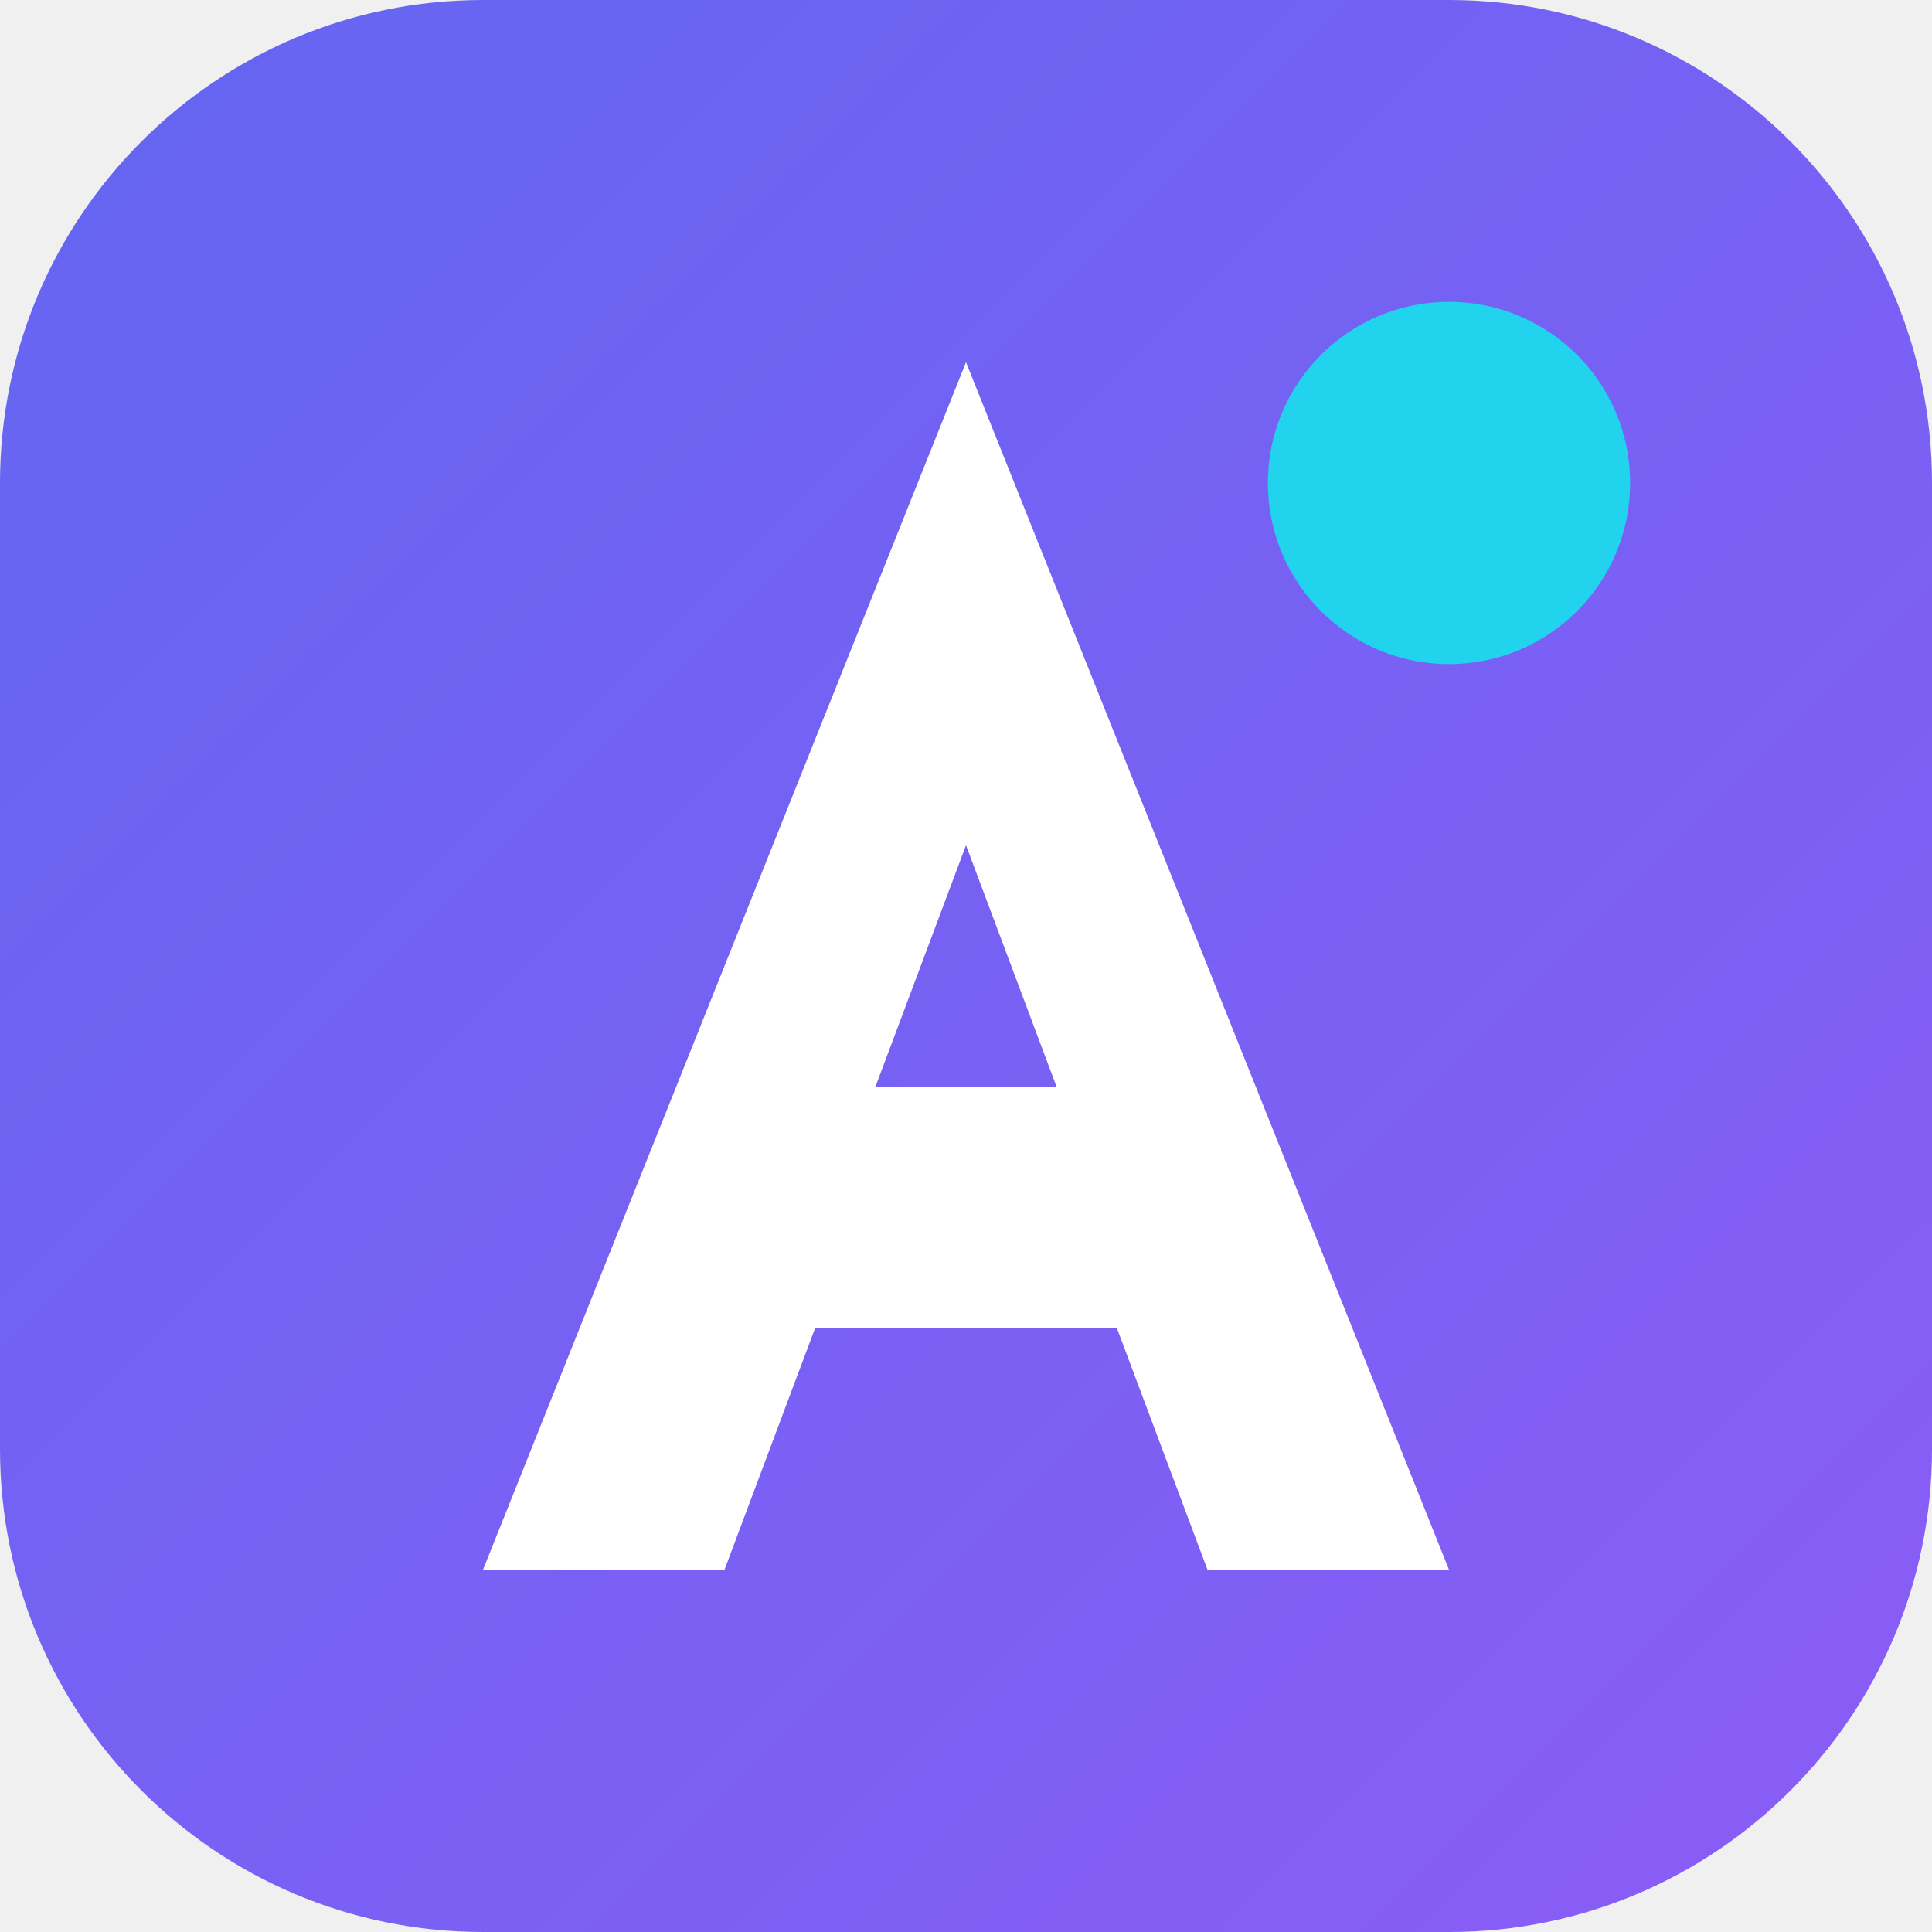
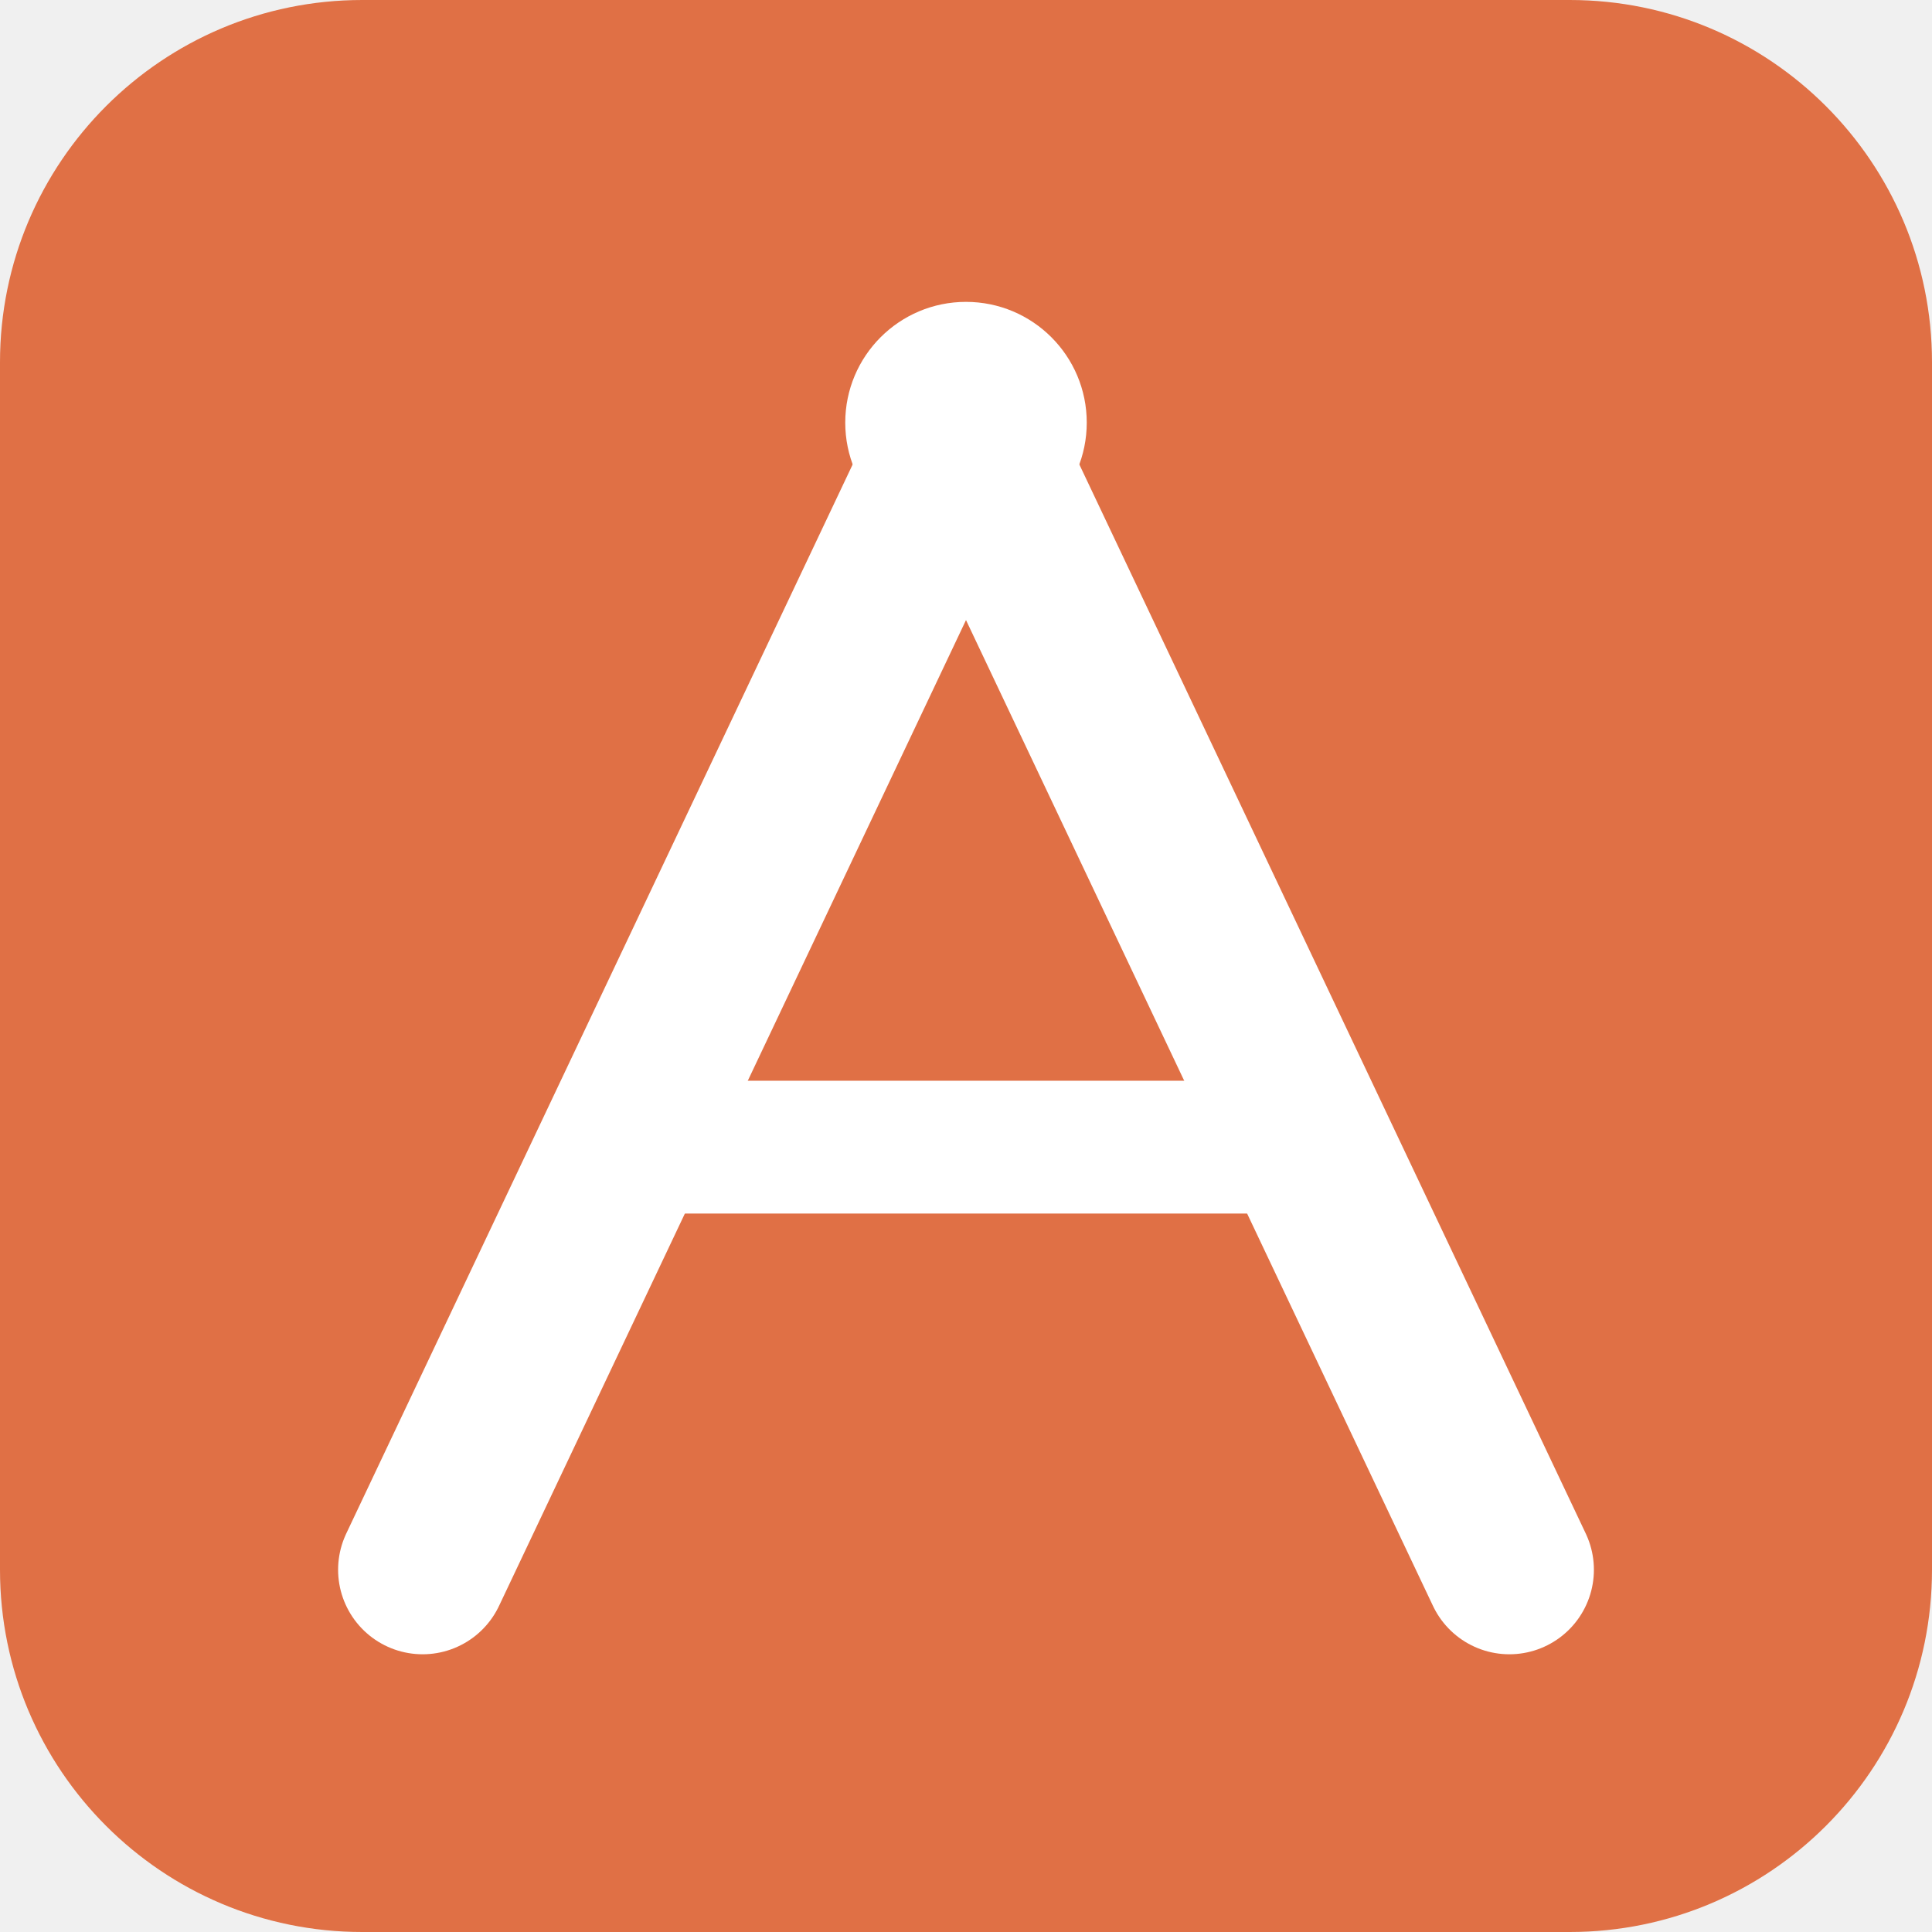
<svg xmlns="http://www.w3.org/2000/svg" viewBox="0 0 32 32" fill="none">
-   <defs>
-     <linearGradient id="grad" x1="0%" y1="0%" x2="100%" y2="100%">
-       <stop offset="0%" style="stop-color:#6366f1;stop-opacity:1" />
-       <stop offset="100%" style="stop-color:#8b5cf6;stop-opacity:1" />
-     </linearGradient>
-   </defs>
-   <rect width="32" height="32" rx="8" fill="url(#grad)" />
-   <path d="M16 6L8 26h4l1.5-4h5l1.5 4h4L16 6zm0 8l1.5 4h-3L16 14z" fill="white" />
-   <circle cx="24" cy="8" r="3" fill="#22d3ee" />
+   <rect width="32" height="32" rx="6" fill="#E07045" />
+   <line x1="7" y1="26" x2="16" y2="7" stroke="white" stroke-width="2.8" stroke-linecap="round" />
+   <line x1="25" y1="26" x2="16" y2="7" stroke="white" stroke-width="2.8" stroke-linecap="round" />
+   <line x1="10.5" y1="19" x2="21.5" y2="19" stroke="white" stroke-width="2.2" stroke-linecap="round" />
+   <circle cx="16" cy="7" r="2" fill="white" />
</svg>
